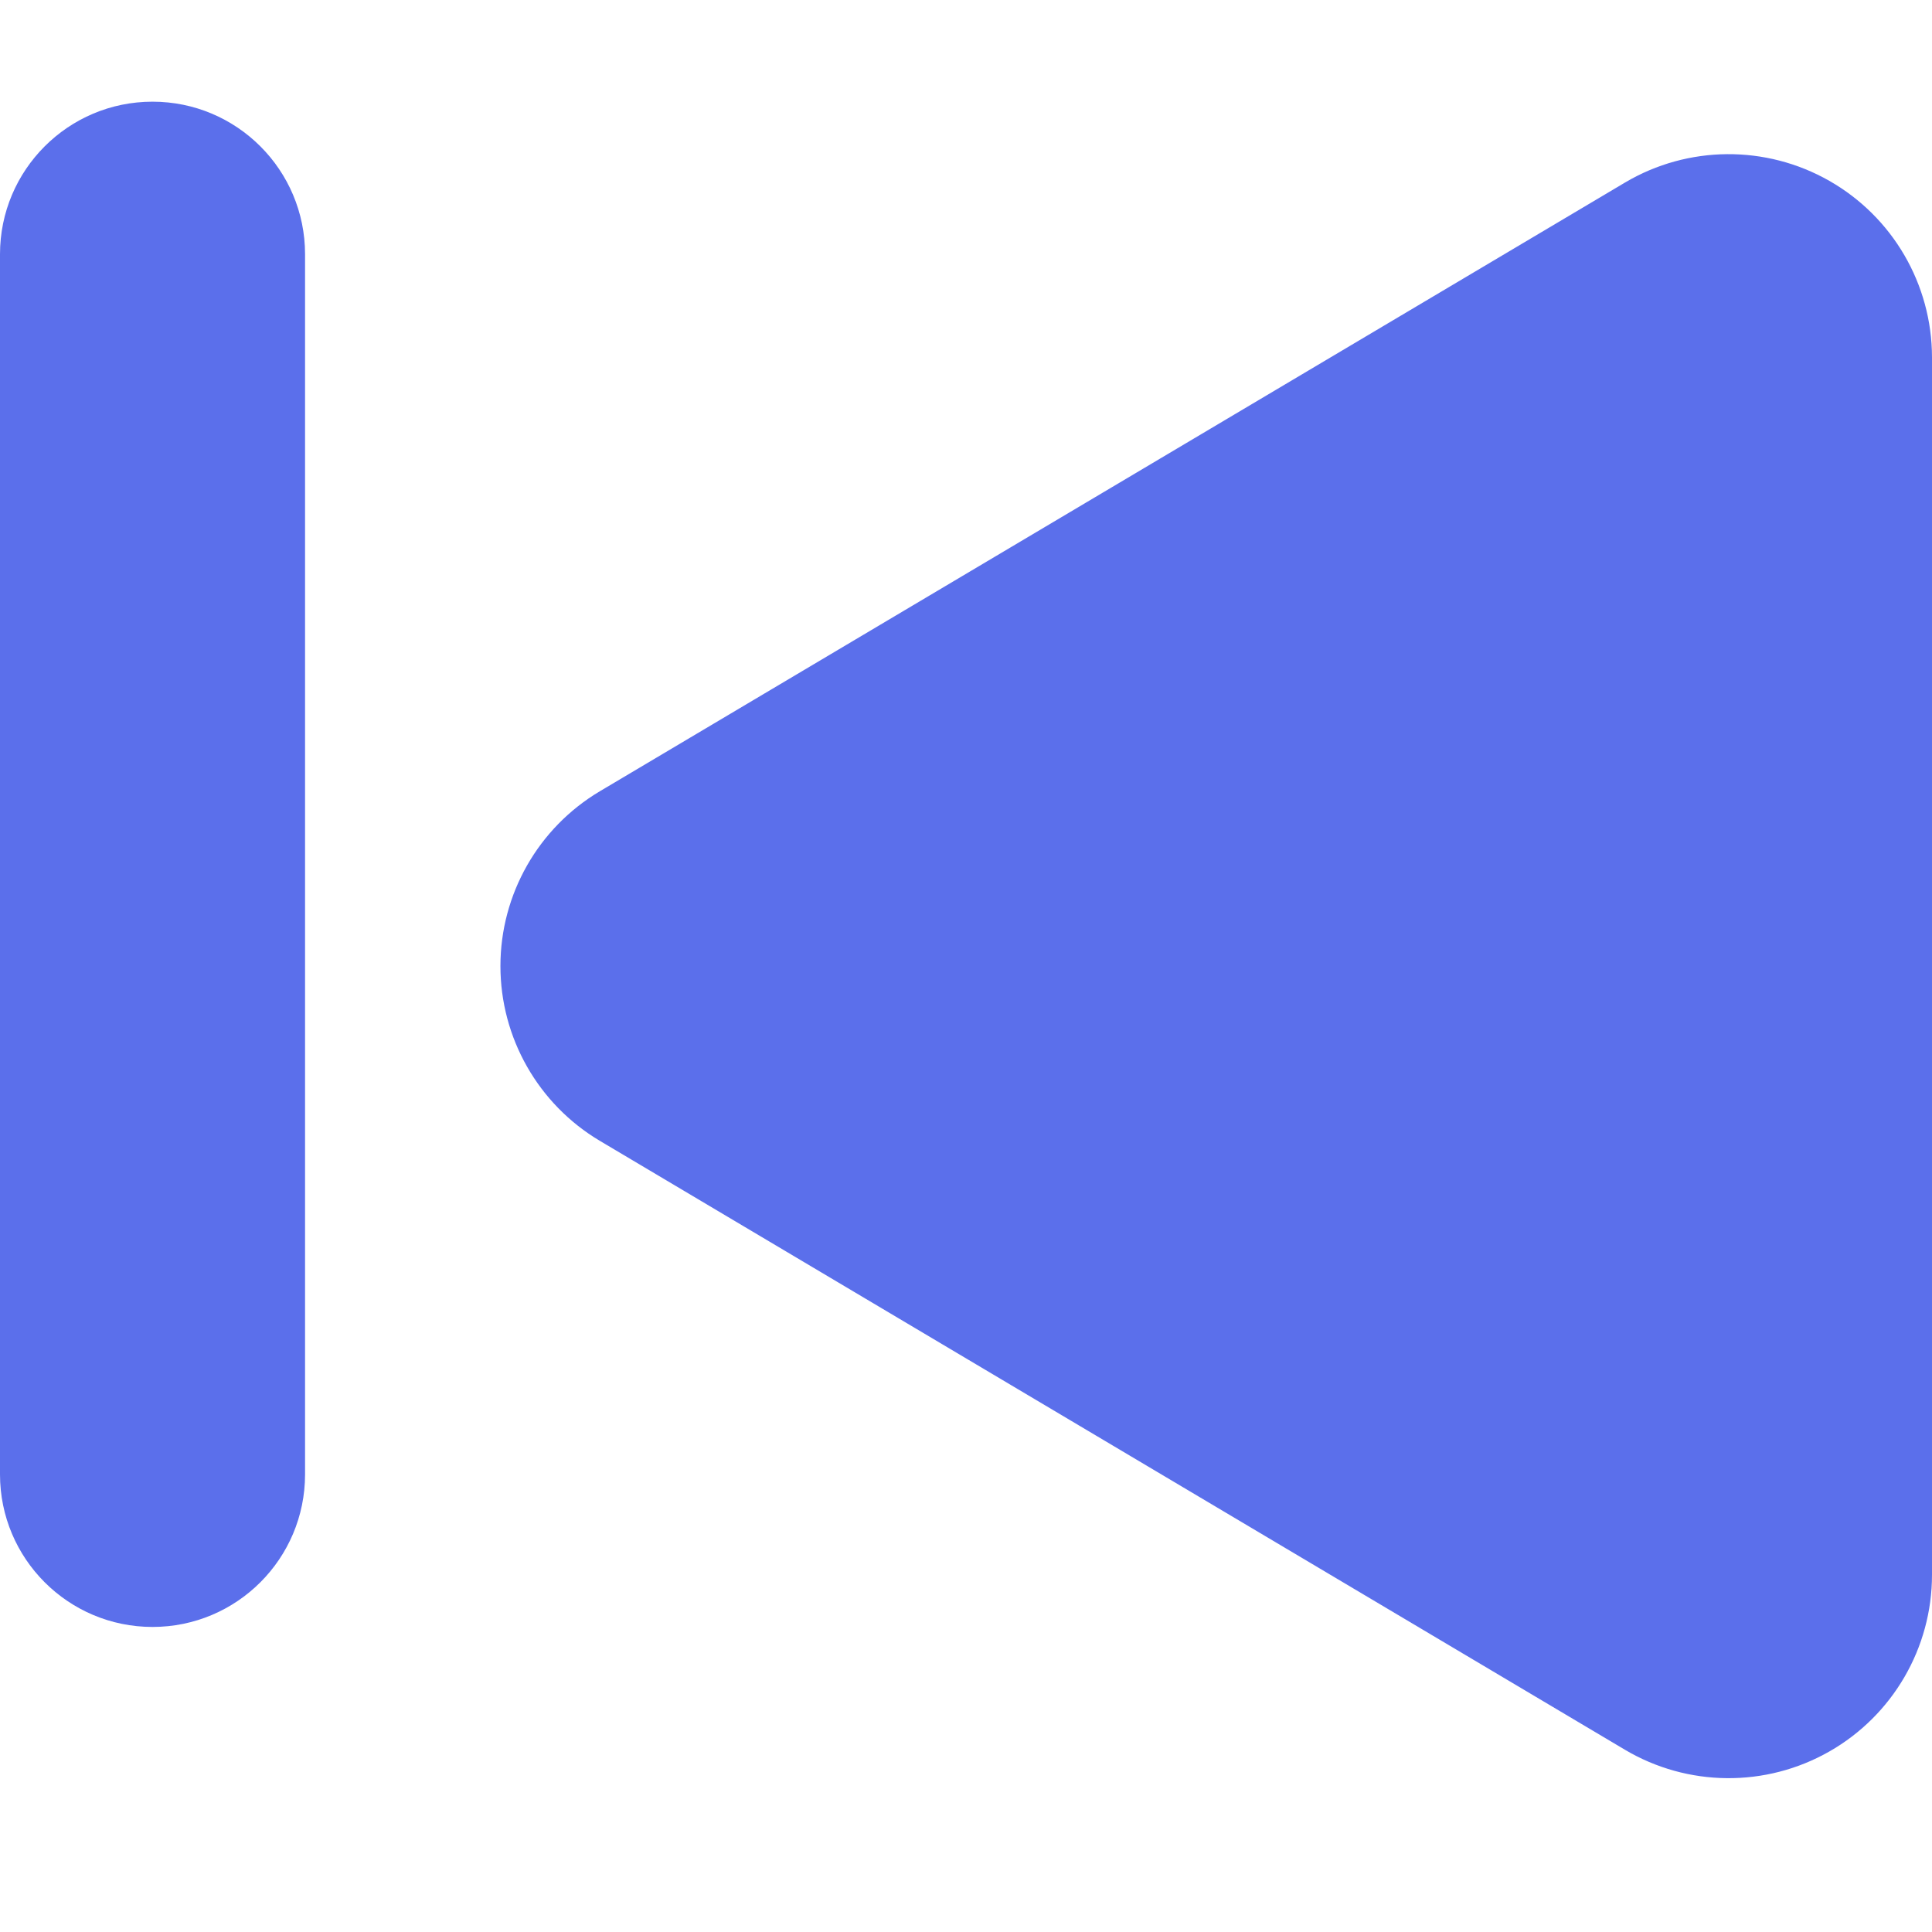
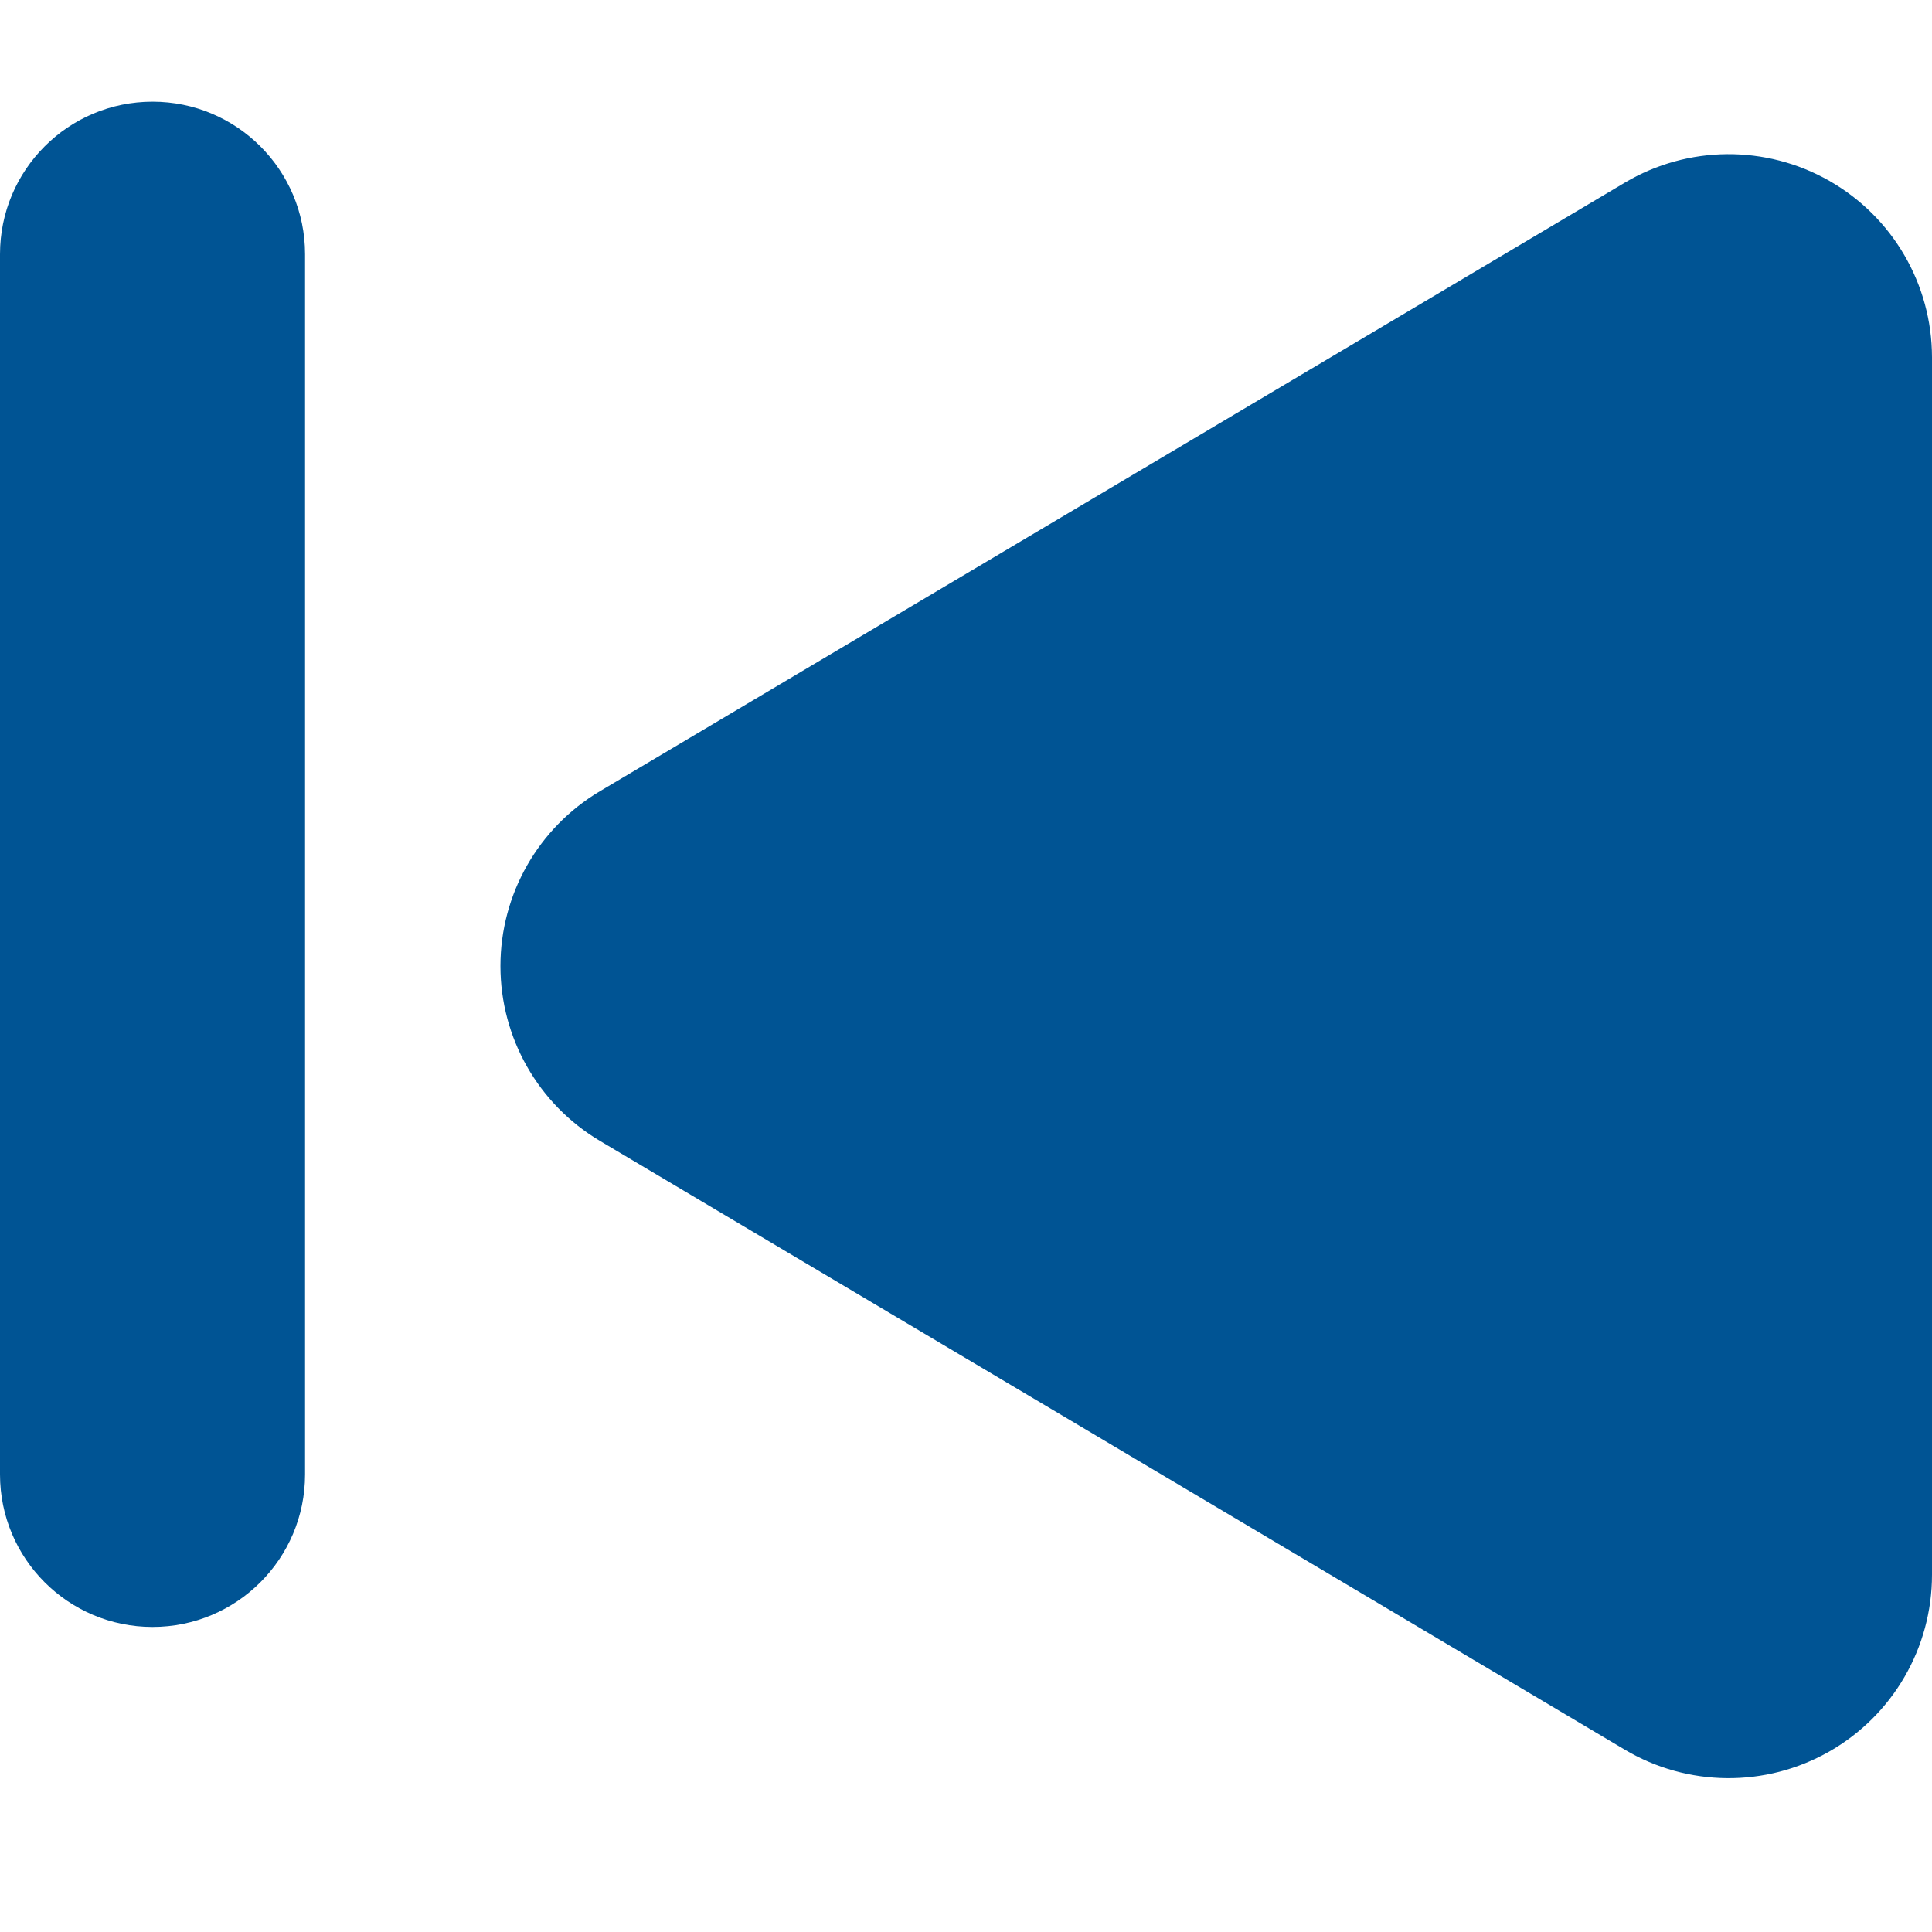
<svg xmlns="http://www.w3.org/2000/svg" width="19" height="19" viewBox="0 0 19 19">
  <g id="组_69" data-name="组 69" transform="translate(0.093)">
-     <path id="多边形_2" data-name="多边形 2" d="M7.78,2.9a2,2,0,0,1,3.439,0l5.987,10.083A2,2,0,0,1,15.487,16H3.513a2,2,0,0,1-1.72-3.021Z" transform="translate(2.907 19) rotate(-90)" fill="#5b6feb" />
-     <rect id="矩形_8" data-name="矩形 8" width="3" height="15" rx="1.5" transform="translate(2.907 16) rotate(180)" fill="#5b6feb" />
+     <path id="多边形_2" data-name="多边形 2" d="M7.78,2.9a2,2,0,0,1,3.439,0l5.987,10.083A2,2,0,0,1,15.487,16H3.513a2,2,0,0,1-1.72-3.021Z" transform="translate(2.907 19) rotate(-90)" fill="rgb(0, 84, 148)" />
+     <rect id="矩形_8" data-name="矩形 8" width="3" height="15" rx="1.5" transform="translate(2.907 16) rotate(180)" fill="rgb(0, 84, 148)" />
  </g>
</svg>
